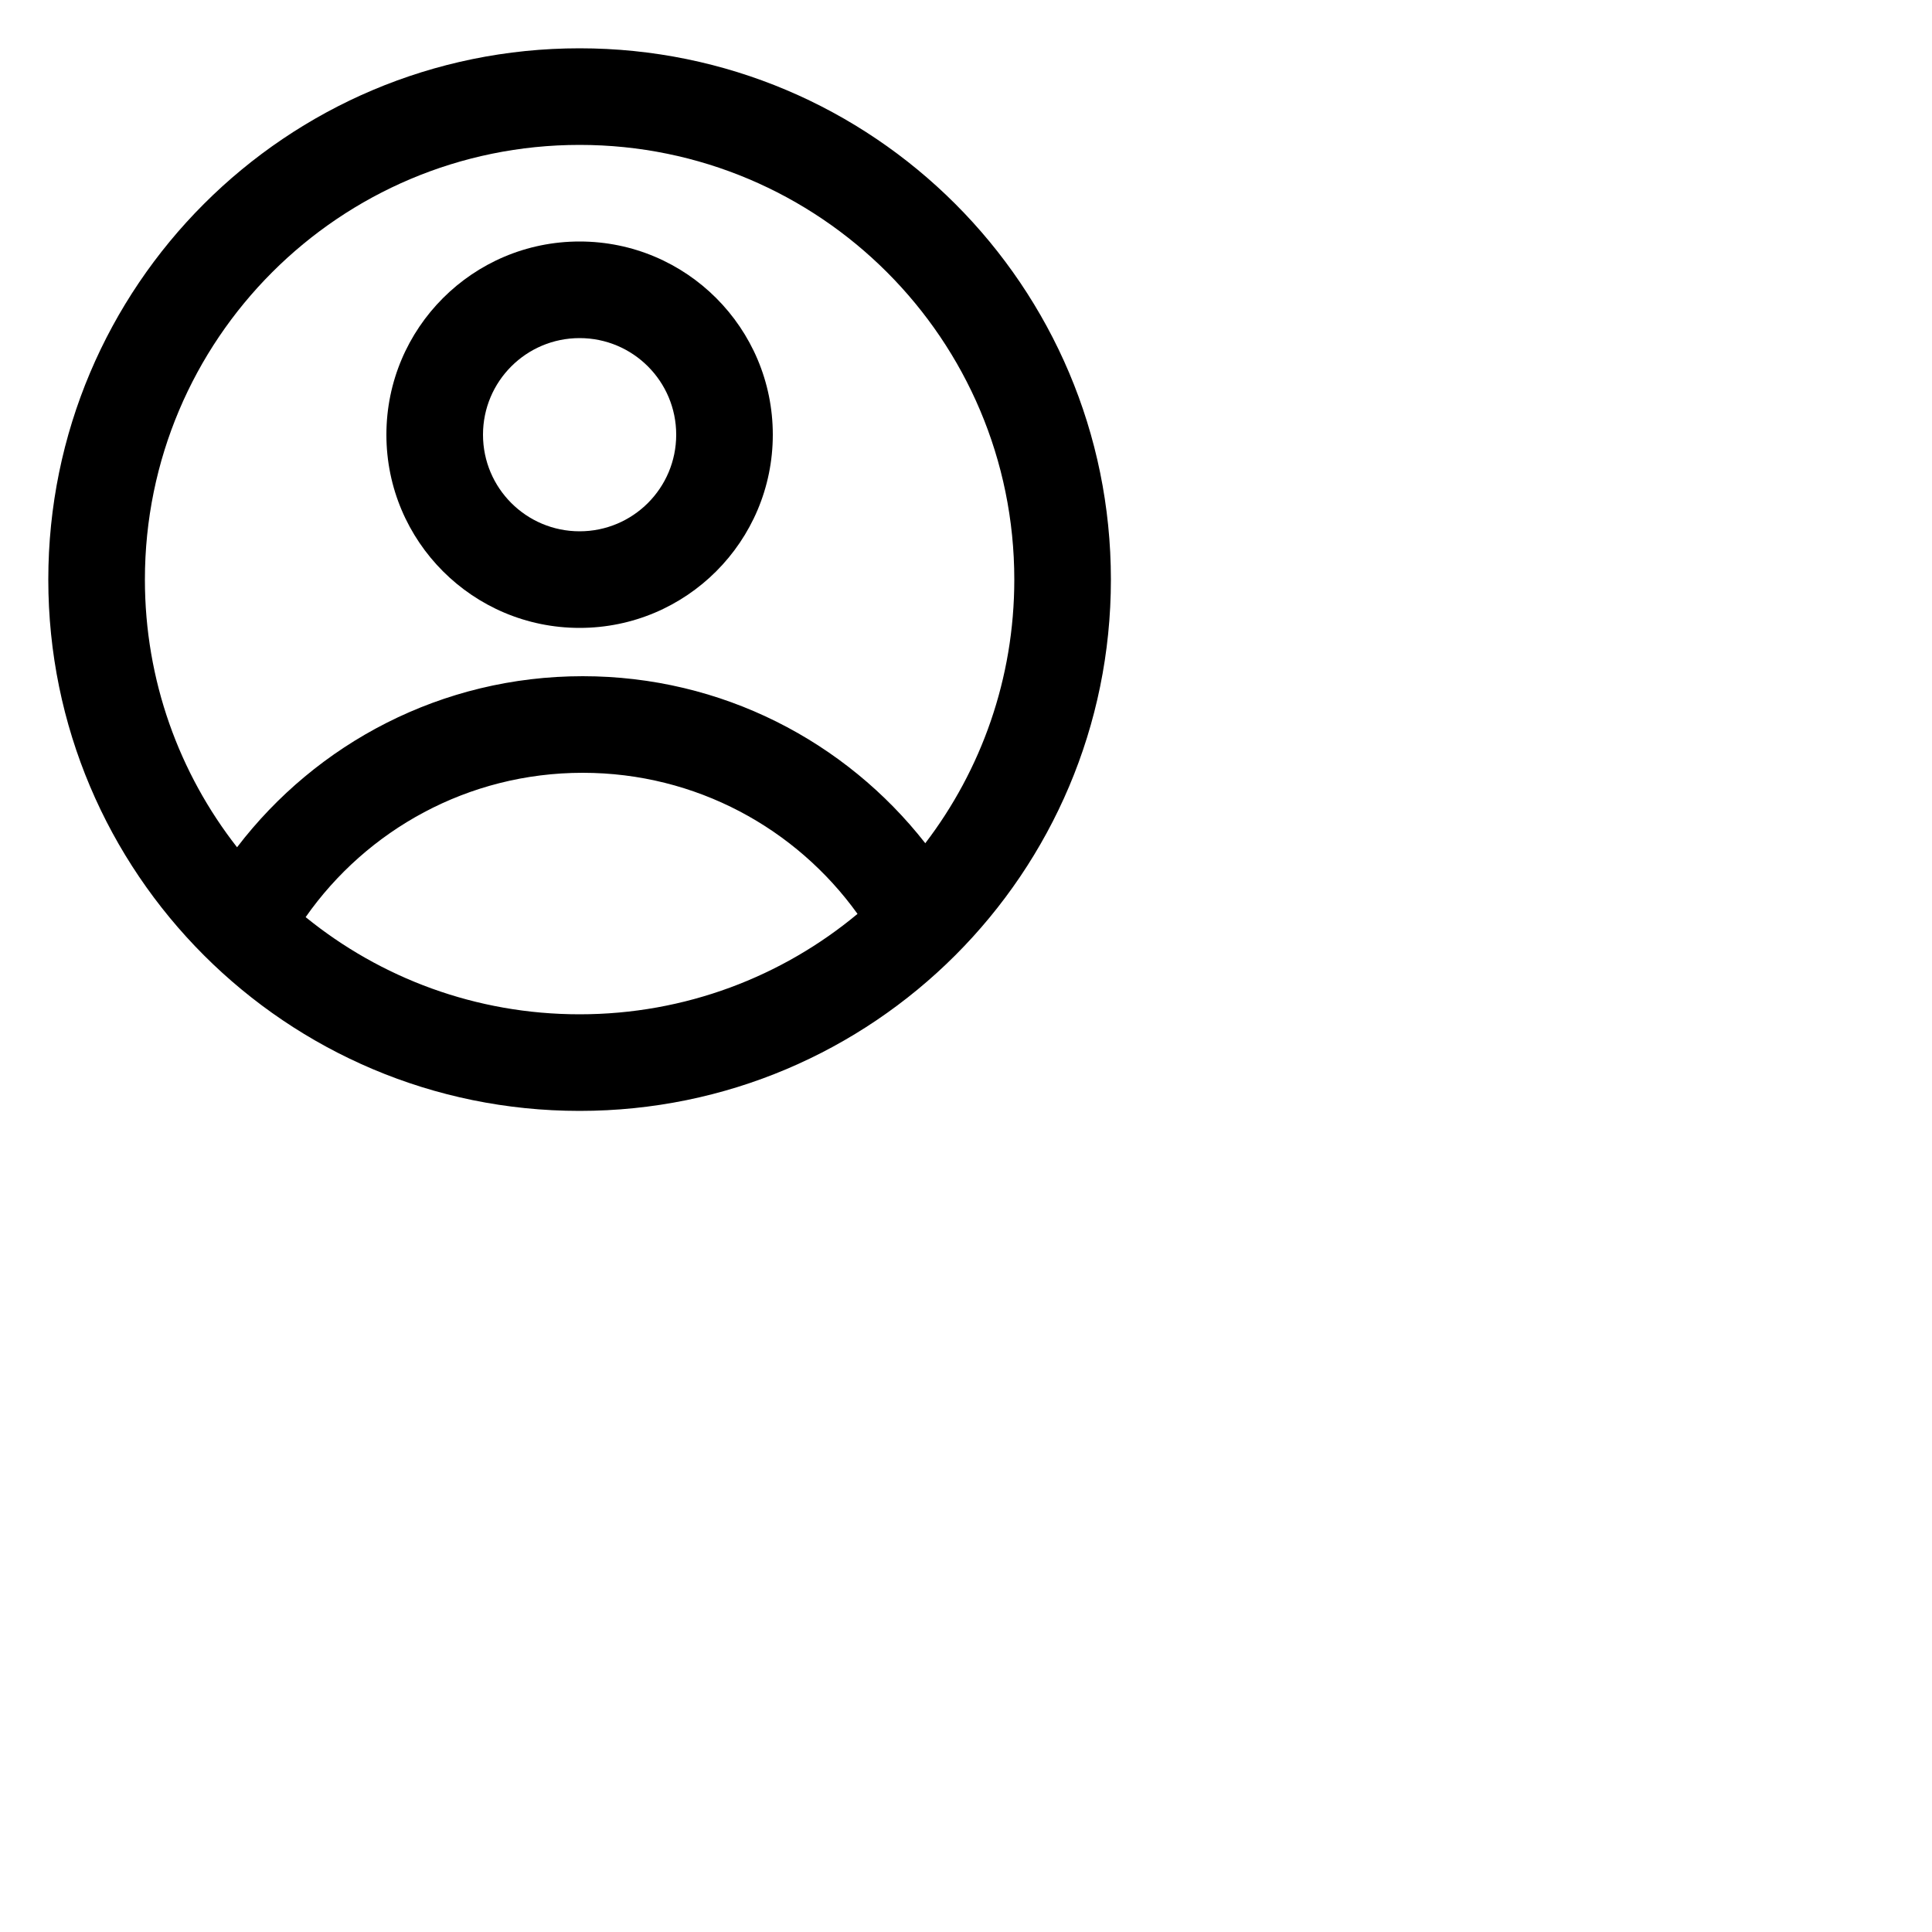
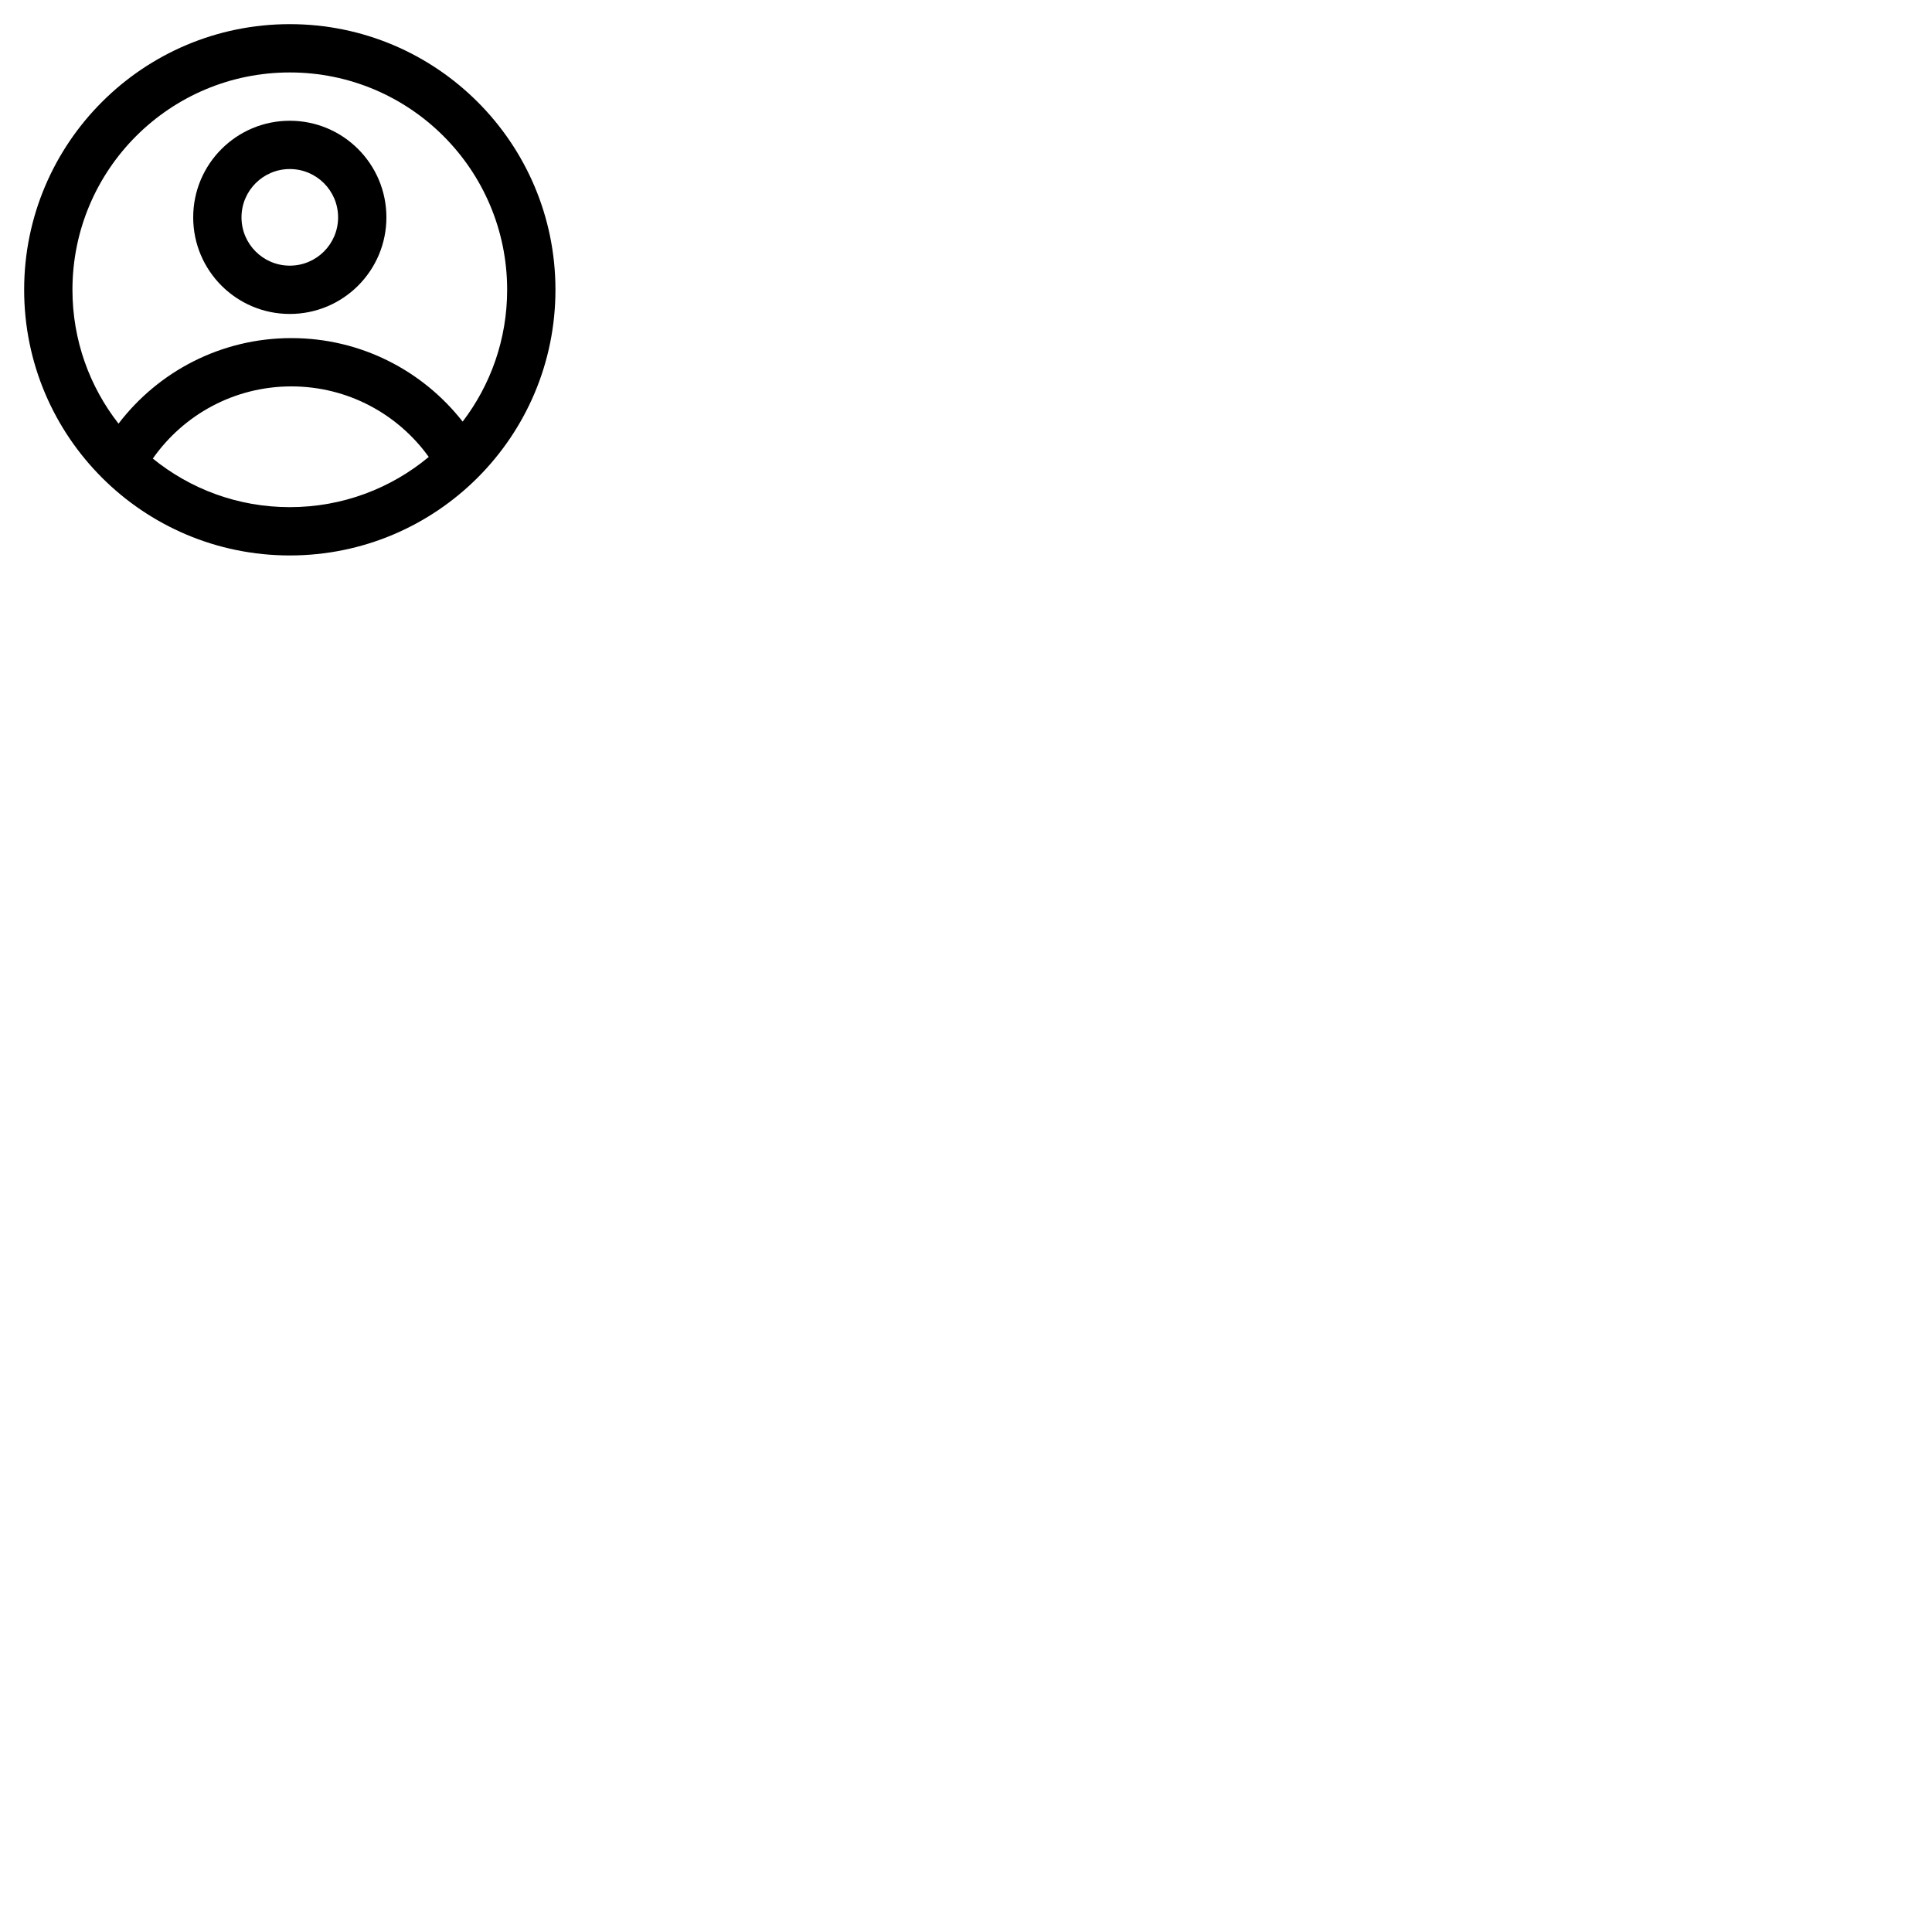
- <svg xmlns="http://www.w3.org/2000/svg" width="40" height="40" viewBox="0 0 40 40" fill="none">
+ <svg xmlns="http://www.w3.org/2000/svg" width="80" height="80" viewBox="0 0 80 80" fill="none">
  <path fill-rule="evenodd" clip-rule="evenodd" d="M16 9C16 11.209 14.209 13 12 13C9.791 13 8 11.209 8 9C8 6.791 9.791 5 12 5C14.209 5 16 6.791 16 9ZM14 9C14 10.105 13.105 11 12 11C10.895 11 10 10.105 10 9C10 7.895 10.895 7 12 7C13.105 7 14 7.895 14 9Z" fill="#000000" />
  <path fill-rule="evenodd" clip-rule="evenodd" d="M12 1C5.925 1 1 5.925 1 12C1 18.075 5.925 23 12 23C18.075 23 23 18.075 23 12C23 5.925 18.075 1 12 1ZM3 12C3 14.09 3.713 16.014 4.908 17.542C6.552 15.389 9.146 14 12.065 14C14.945 14 17.509 15.353 19.157 17.458C20.313 15.944 21 14.052 21 12C21 7.029 16.971 3 12 3C7.029 3 3 7.029 3 12ZM12 21C9.85 21 7.876 20.246 6.328 18.988C7.594 17.181 9.691 16 12.065 16C14.408 16 16.483 17.152 17.754 18.921C16.194 20.219 14.188 21 12 21Z" fill="#000000" />
</svg>
